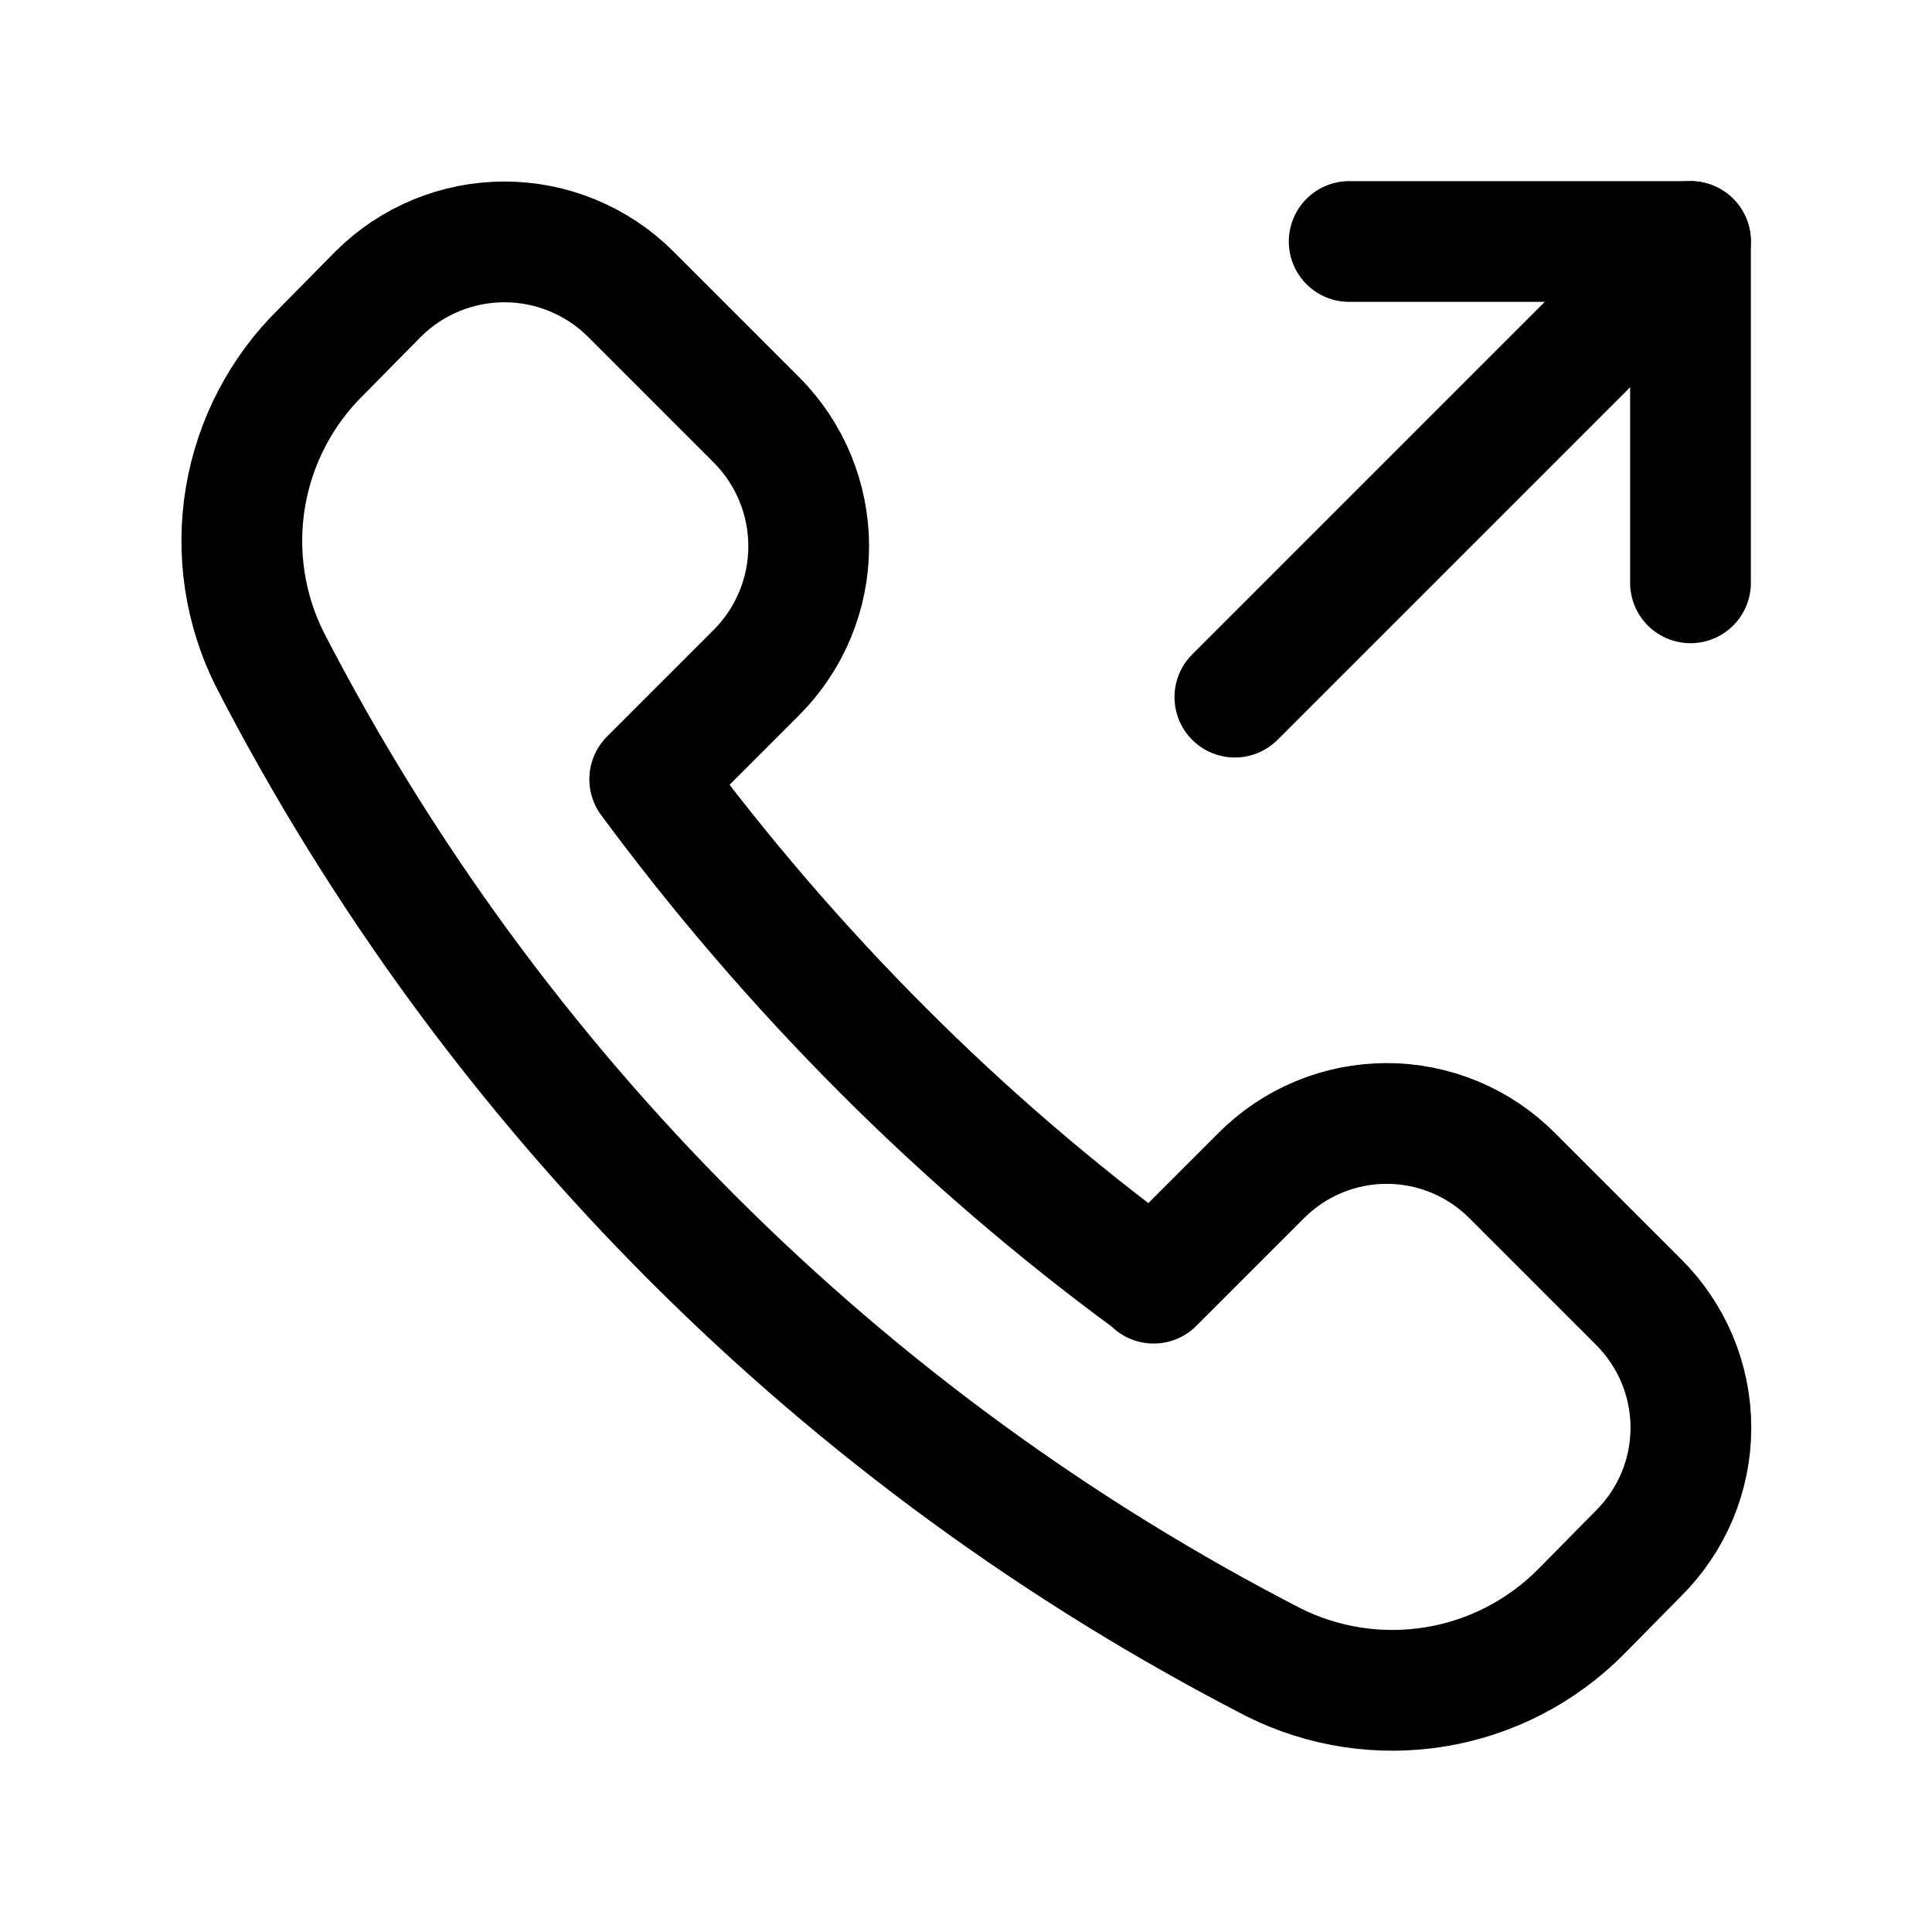
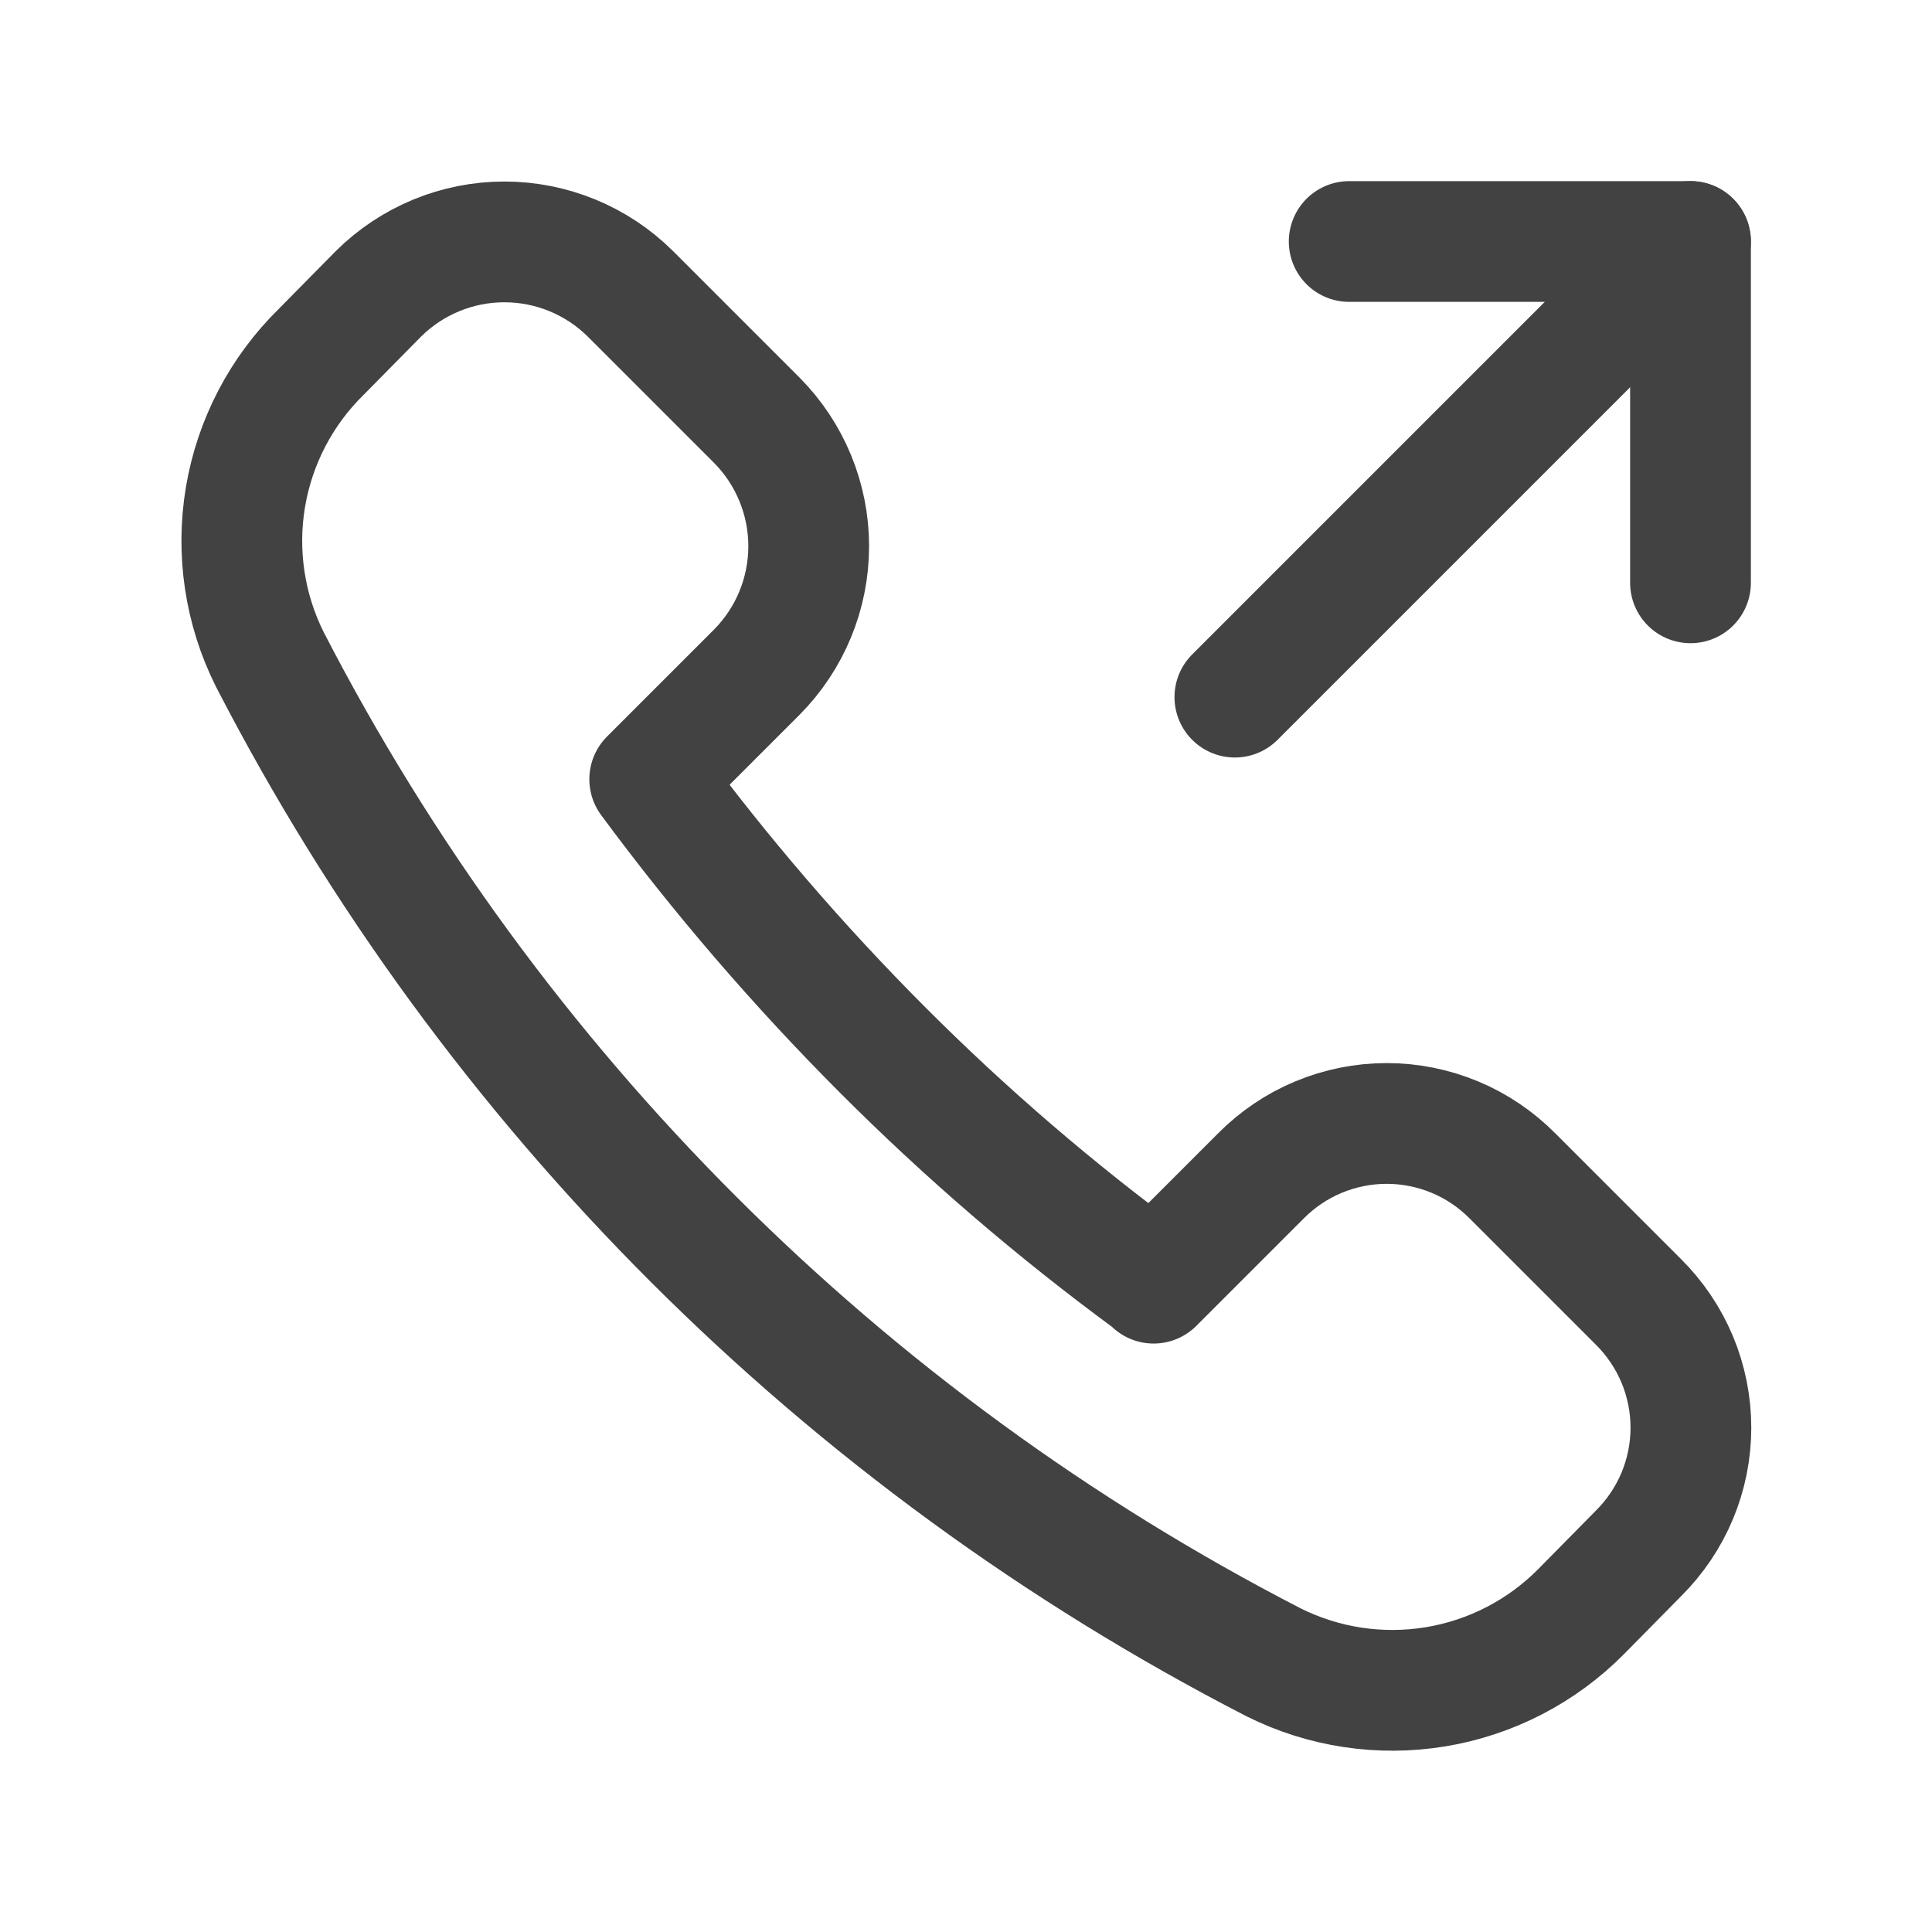
<svg xmlns="http://www.w3.org/2000/svg" width="800px" height="800px" viewBox="0 0 24 24" fill="none">
-   <path d="M14.331 15.94L15.661 14.61C15.866 14.403 16.109 14.238 16.378 14.126C16.646 14.014 16.935 13.956 17.226 13.956C17.517 13.956 17.805 14.014 18.074 14.126C18.343 14.238 18.586 14.403 18.791 14.61L20.351 16.17C20.558 16.375 20.722 16.618 20.835 16.887C20.947 17.156 21.005 17.444 21.005 17.735C21.005 18.026 20.947 18.315 20.835 18.583C20.722 18.852 20.558 19.095 20.351 19.3L19.641 20.02C19.152 20.514 18.519 20.841 17.833 20.954C17.147 21.067 16.443 20.961 15.821 20.65C10.469 17.895 6.11 13.54 3.351 8.19C3.04 7.568 2.934 6.862 3.049 6.176C3.164 5.49 3.494 4.857 3.991 4.37L4.701 3.65C5.117 3.237 5.679 3.005 6.266 3.005C6.852 3.005 7.415 3.237 7.831 3.65L9.401 5.22C9.814 5.636 10.046 6.199 10.046 6.785C10.046 7.372 9.814 7.934 9.401 8.35L8.071 9.68C8.95 10.87 9.916 11.993 10.961 13.04C11.999 14.08 13.116 15.04 14.301 15.91L14.331 15.94Z" stroke="#000000" stroke-width="1.5" stroke-linecap="round" stroke-linejoin="round" />
-   <path d="M15.34 8.66L21 3" stroke="#000000" stroke-width="1.5" stroke-linecap="round" stroke-linejoin="round" />
-   <path d="M16.76 3H21V7.24" stroke="#000000" stroke-width="1.5" stroke-linecap="round" stroke-linejoin="round" />
+   <path d="M14.331 15.94L15.661 14.61C15.866 14.403 16.109 14.238 16.378 14.126C16.646 14.014 16.935 13.956 17.226 13.956C17.517 13.956 17.805 14.014 18.074 14.126C18.343 14.238 18.586 14.403 18.791 14.61L20.351 16.17C20.558 16.375 20.722 16.618 20.835 16.887C20.947 17.156 21.005 17.444 21.005 17.735C21.005 18.026 20.947 18.315 20.835 18.583C20.722 18.852 20.558 19.095 20.351 19.3L19.641 20.02C19.152 20.514 18.519 20.841 17.833 20.954C17.147 21.067 16.443 20.961 15.821 20.65C10.469 17.895 6.11 13.54 3.351 8.19C3.04 7.568 2.934 6.862 3.049 6.176C3.164 5.49 3.494 4.857 3.991 4.37L4.701 3.65C5.117 3.237 5.679 3.005 6.266 3.005C6.852 3.005 7.415 3.237 7.831 3.65L9.401 5.22C9.814 5.636 10.046 6.199 10.046 6.785C10.046 7.372 9.814 7.934 9.401 8.35L8.071 9.68C8.95 10.87 9.916 11.993 10.961 13.04C11.999 14.08 13.116 15.04 14.301 15.91L14.331 15.94Z" stroke="#424242" stroke-width="1.5" stroke-linecap="round" stroke-linejoin="round" />
+   <path d="M15.34 8.66L21 3" stroke="#424242" stroke-width="1.5" stroke-linecap="round" stroke-linejoin="round" />
+   <path d="M16.76 3H21V7.24" stroke="#424242" stroke-width="1.5" stroke-linecap="round" stroke-linejoin="round" />
</svg>
